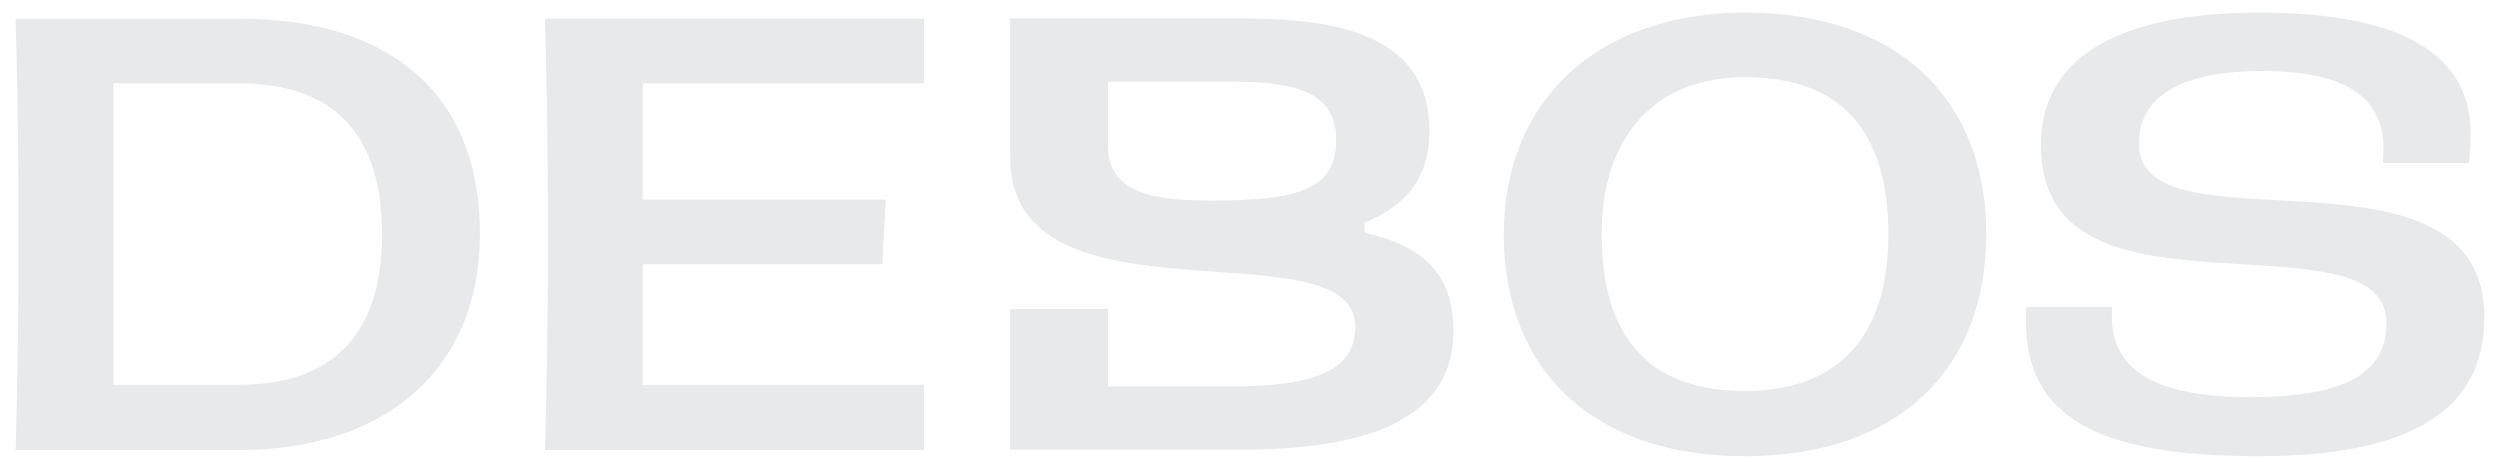
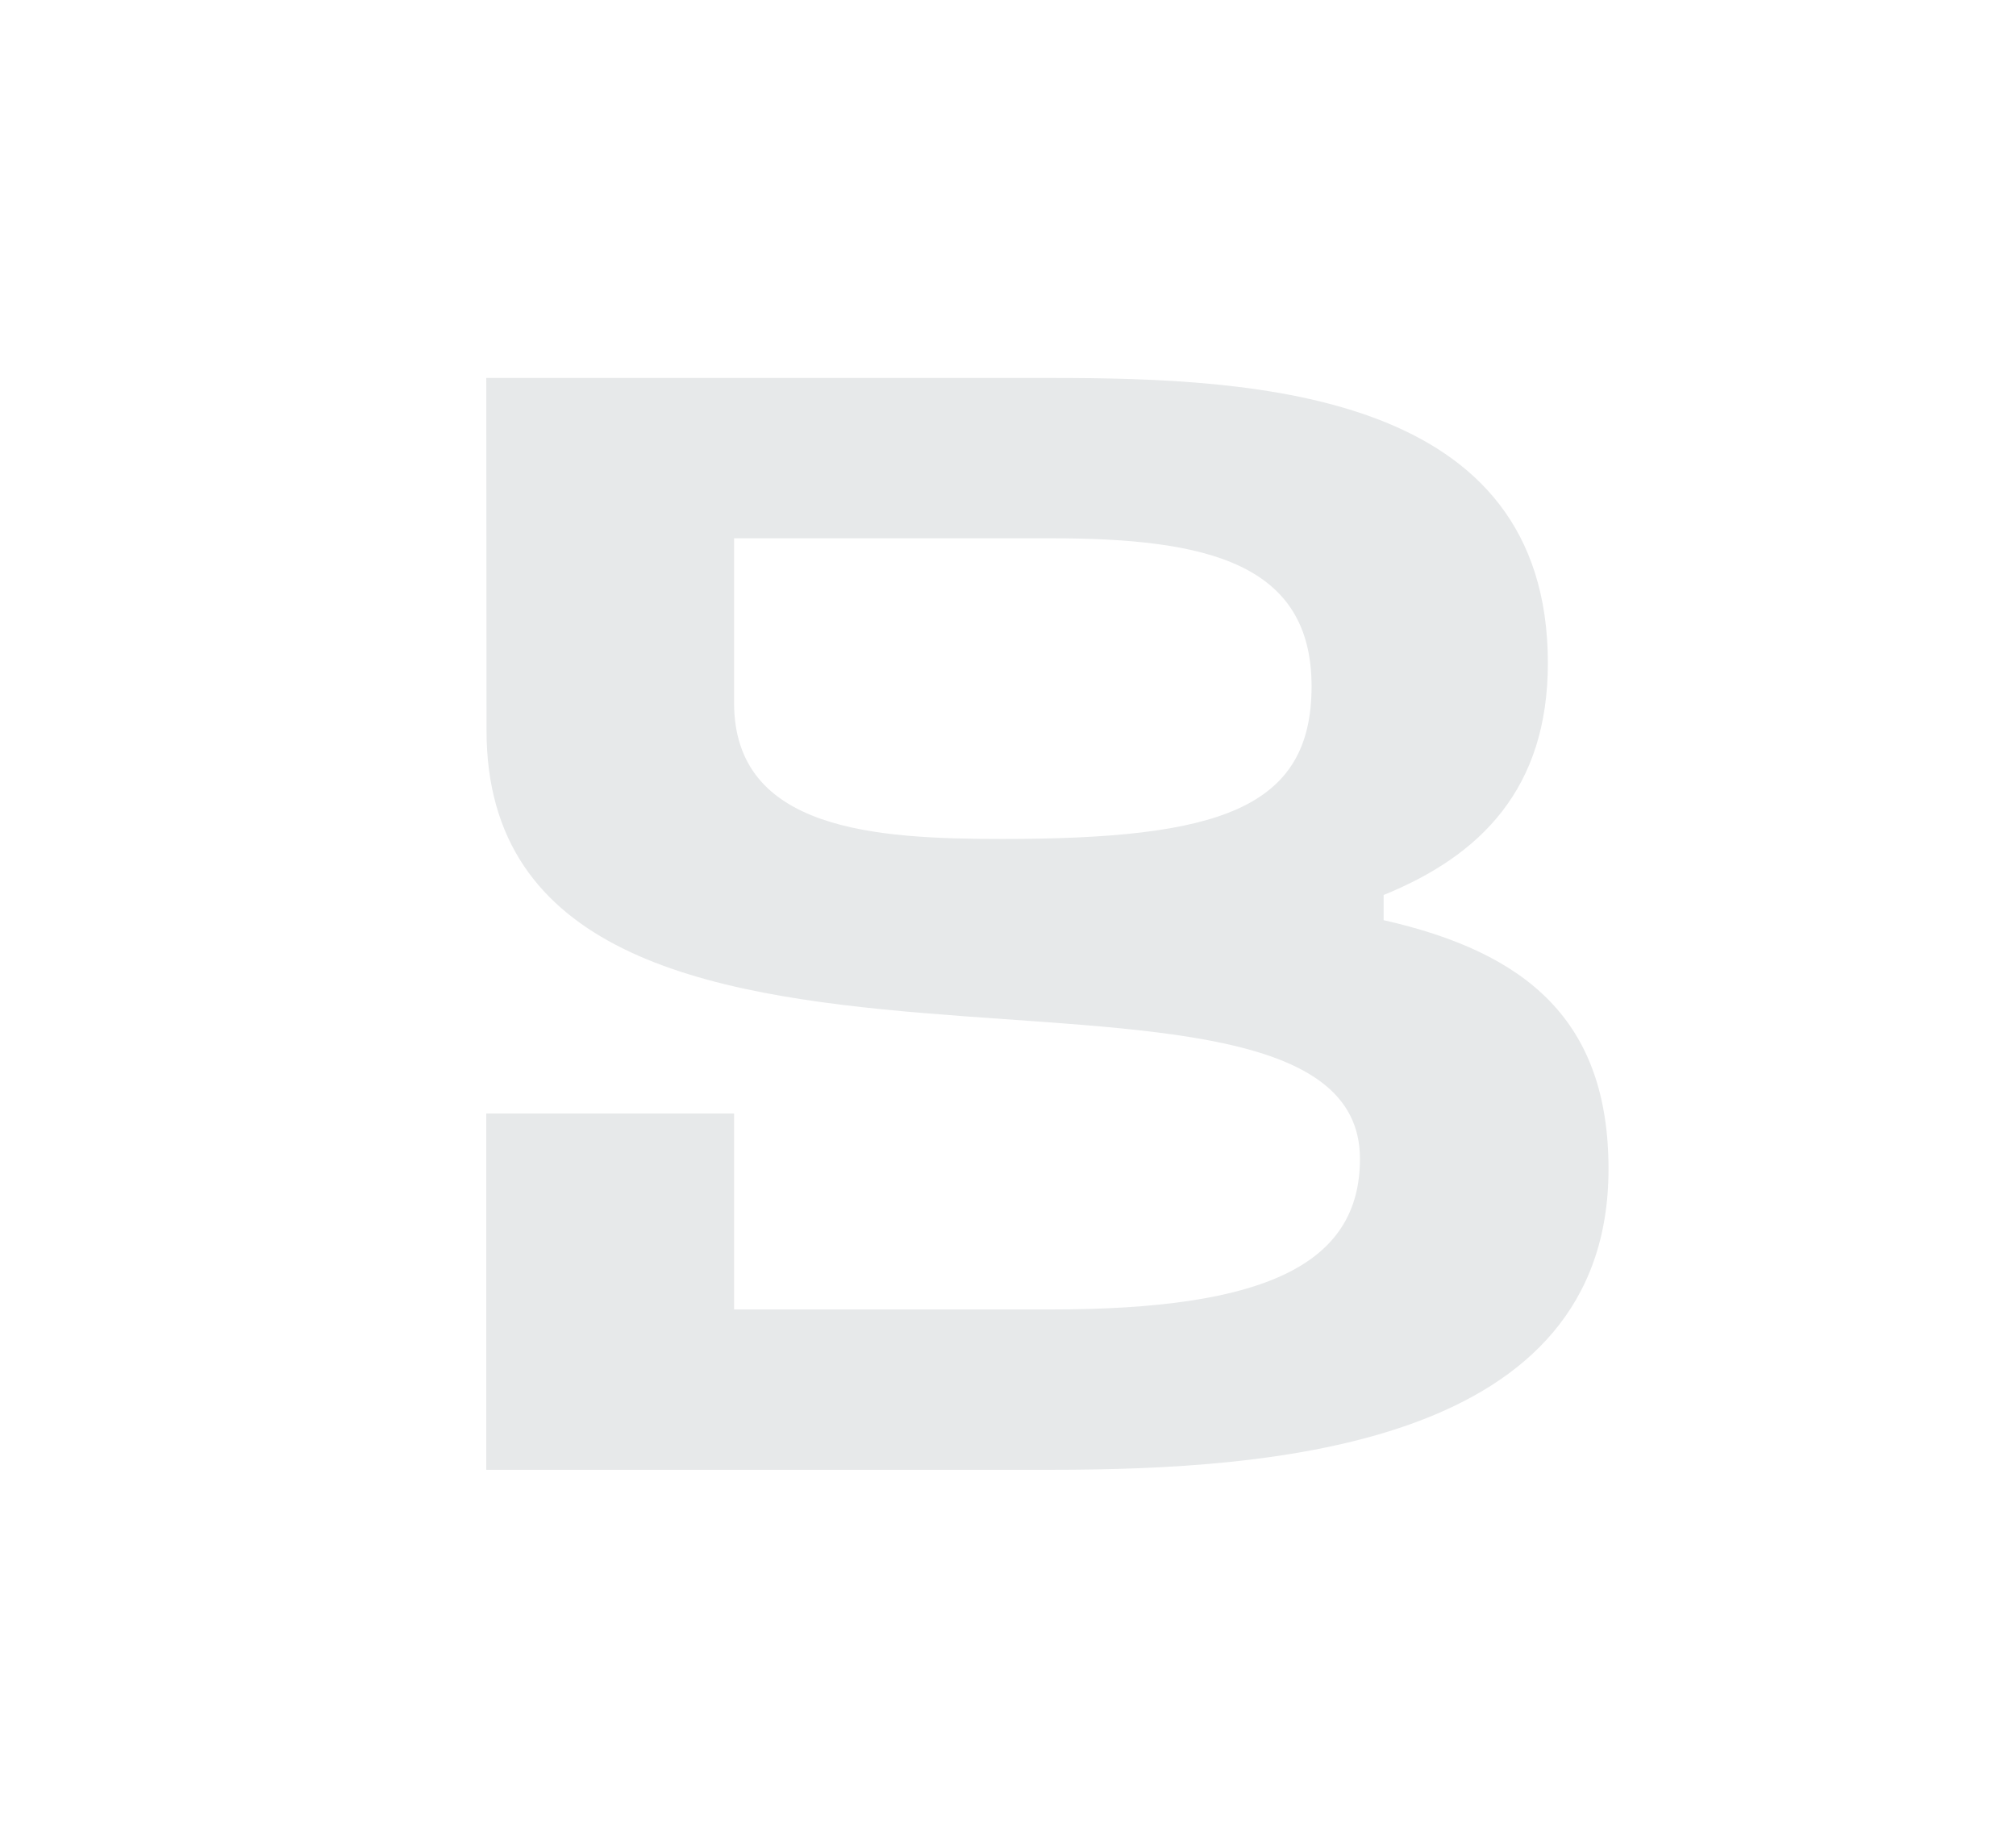
- <svg xmlns="http://www.w3.org/2000/svg" viewBox="0 0 256 48" fill="#e7e9ea">
-   <path d="M178.693 1.288c15.698 0 24.702 8.915 24.702 22.712 0 13.798-9.002 22.713-24.702 22.713-15.7 0-24.703-8.915-24.703-22.713 0-13.797 9.696-22.712 24.703-22.712Zm0 6.612c-9.191 0-14.679 6.018-14.679 16.1 0 10.641 4.939 16.037 14.679 16.037 9.328 0 14.678-5.352 14.678-16.037 0-10.684-4.938-16.1-14.678-16.1Zm52.668-6.613c14.35 0 21.627 4.155 21.627 12.35a24.07 24.07 0 0 1-.177 3.055h-8.815c.041-.49.075-.97.075-1.486 0-5.339-4.057-7.934-12.402-7.934-10.453 0-12.647 4.043-12.647 7.433 0 5.027 6.58 5.384 14.2 5.8 9.928.54 21.178 1.153 21.178 11.973 0 9.578-7.575 14.234-23.163 14.234-16.668 0-23.779-4.127-23.779-13.795 0-.485 0-.984.054-1.484h8.757c-.017.347-.017.688-.017.983 0 5.552 4.545 8.25 14.186 8.25 9.64 0 13.939-2.442 13.939-7.56 0-5.117-6.611-5.535-14.265-6.016-9.896-.623-21.115-.953-21.115-12.198 0-11.245 12.162-13.605 22.364-13.605ZM94.613 8.528H65.816v11.916h24.89l-.372 6.612H65.816V39.41h28.797v6.676H55.806a702.82 702.82 0 0 0 .294-21.771c0-4.956 0-11.715-.294-22.4h38.807v6.613Zm-70.17-6.612c7.704 0 13.774 1.859 18.04 5.524 4.42 3.8 6.661 9.373 6.661 16.56 0 13.623-9.464 22.085-24.701 22.085H1.6c.293-10.665.293-16.814.293-21.77 0-4.956 0-11.715-.293-22.4h22.843ZM11.61 39.409h12.833c9.6 0 14.677-5.141 14.677-15.409 0-10.267-4.937-15.472-14.677-15.472H11.61V39.41ZM126.292 1.884c8.36 0 20.084.58 20.084 11.535 0 5.072-2.708 7.785-6.642 9.38v1.022c5.801 1.31 9.097 4.075 9.097 10.067 0 11.179-13.512 12.168-22.539 12.168h-22.855V31.64h10.022v7.928h12.833c8.641 0 12.484-1.813 12.484-6.097 0-10.672-35.329.728-35.33-17.326l-.009-14.262h22.855ZM113.459 8.37v6.657c0 5.171 5.728 5.508 10.858 5.508 8.73 0 12.502-1.205 12.502-6.175s-4.208-5.99-10.527-5.99h-12.833Z" />
+ <svg xmlns="http://www.w3.org/2000/svg" viewBox="0 0 24 22" fill="#e7e9ea">
+   <path fill-rule="evenodd" clip-rule="evenodd" d="M12.516 4.5C14.976 4.5 18.427 4.671 18.427 7.895C18.427 9.387 17.63 10.186 16.472 10.656V10.956C18.179 11.342 19.149 12.155 19.149 13.919C19.149 17.209 15.172 17.5 12.516 17.5H5.789V13.258H8.739V15.591H12.516C15.059 15.591 16.19 15.057 16.19 13.797C16.19 10.656 5.792 14.011 5.792 8.697L5.789 4.5H12.516ZM8.739 6.409V8.368C8.739 9.89 10.425 9.989 11.934 9.989C14.504 9.989 15.614 9.635 15.614 8.172C15.614 6.709 14.376 6.409 12.516 6.409H8.739Z" />
</svg>
